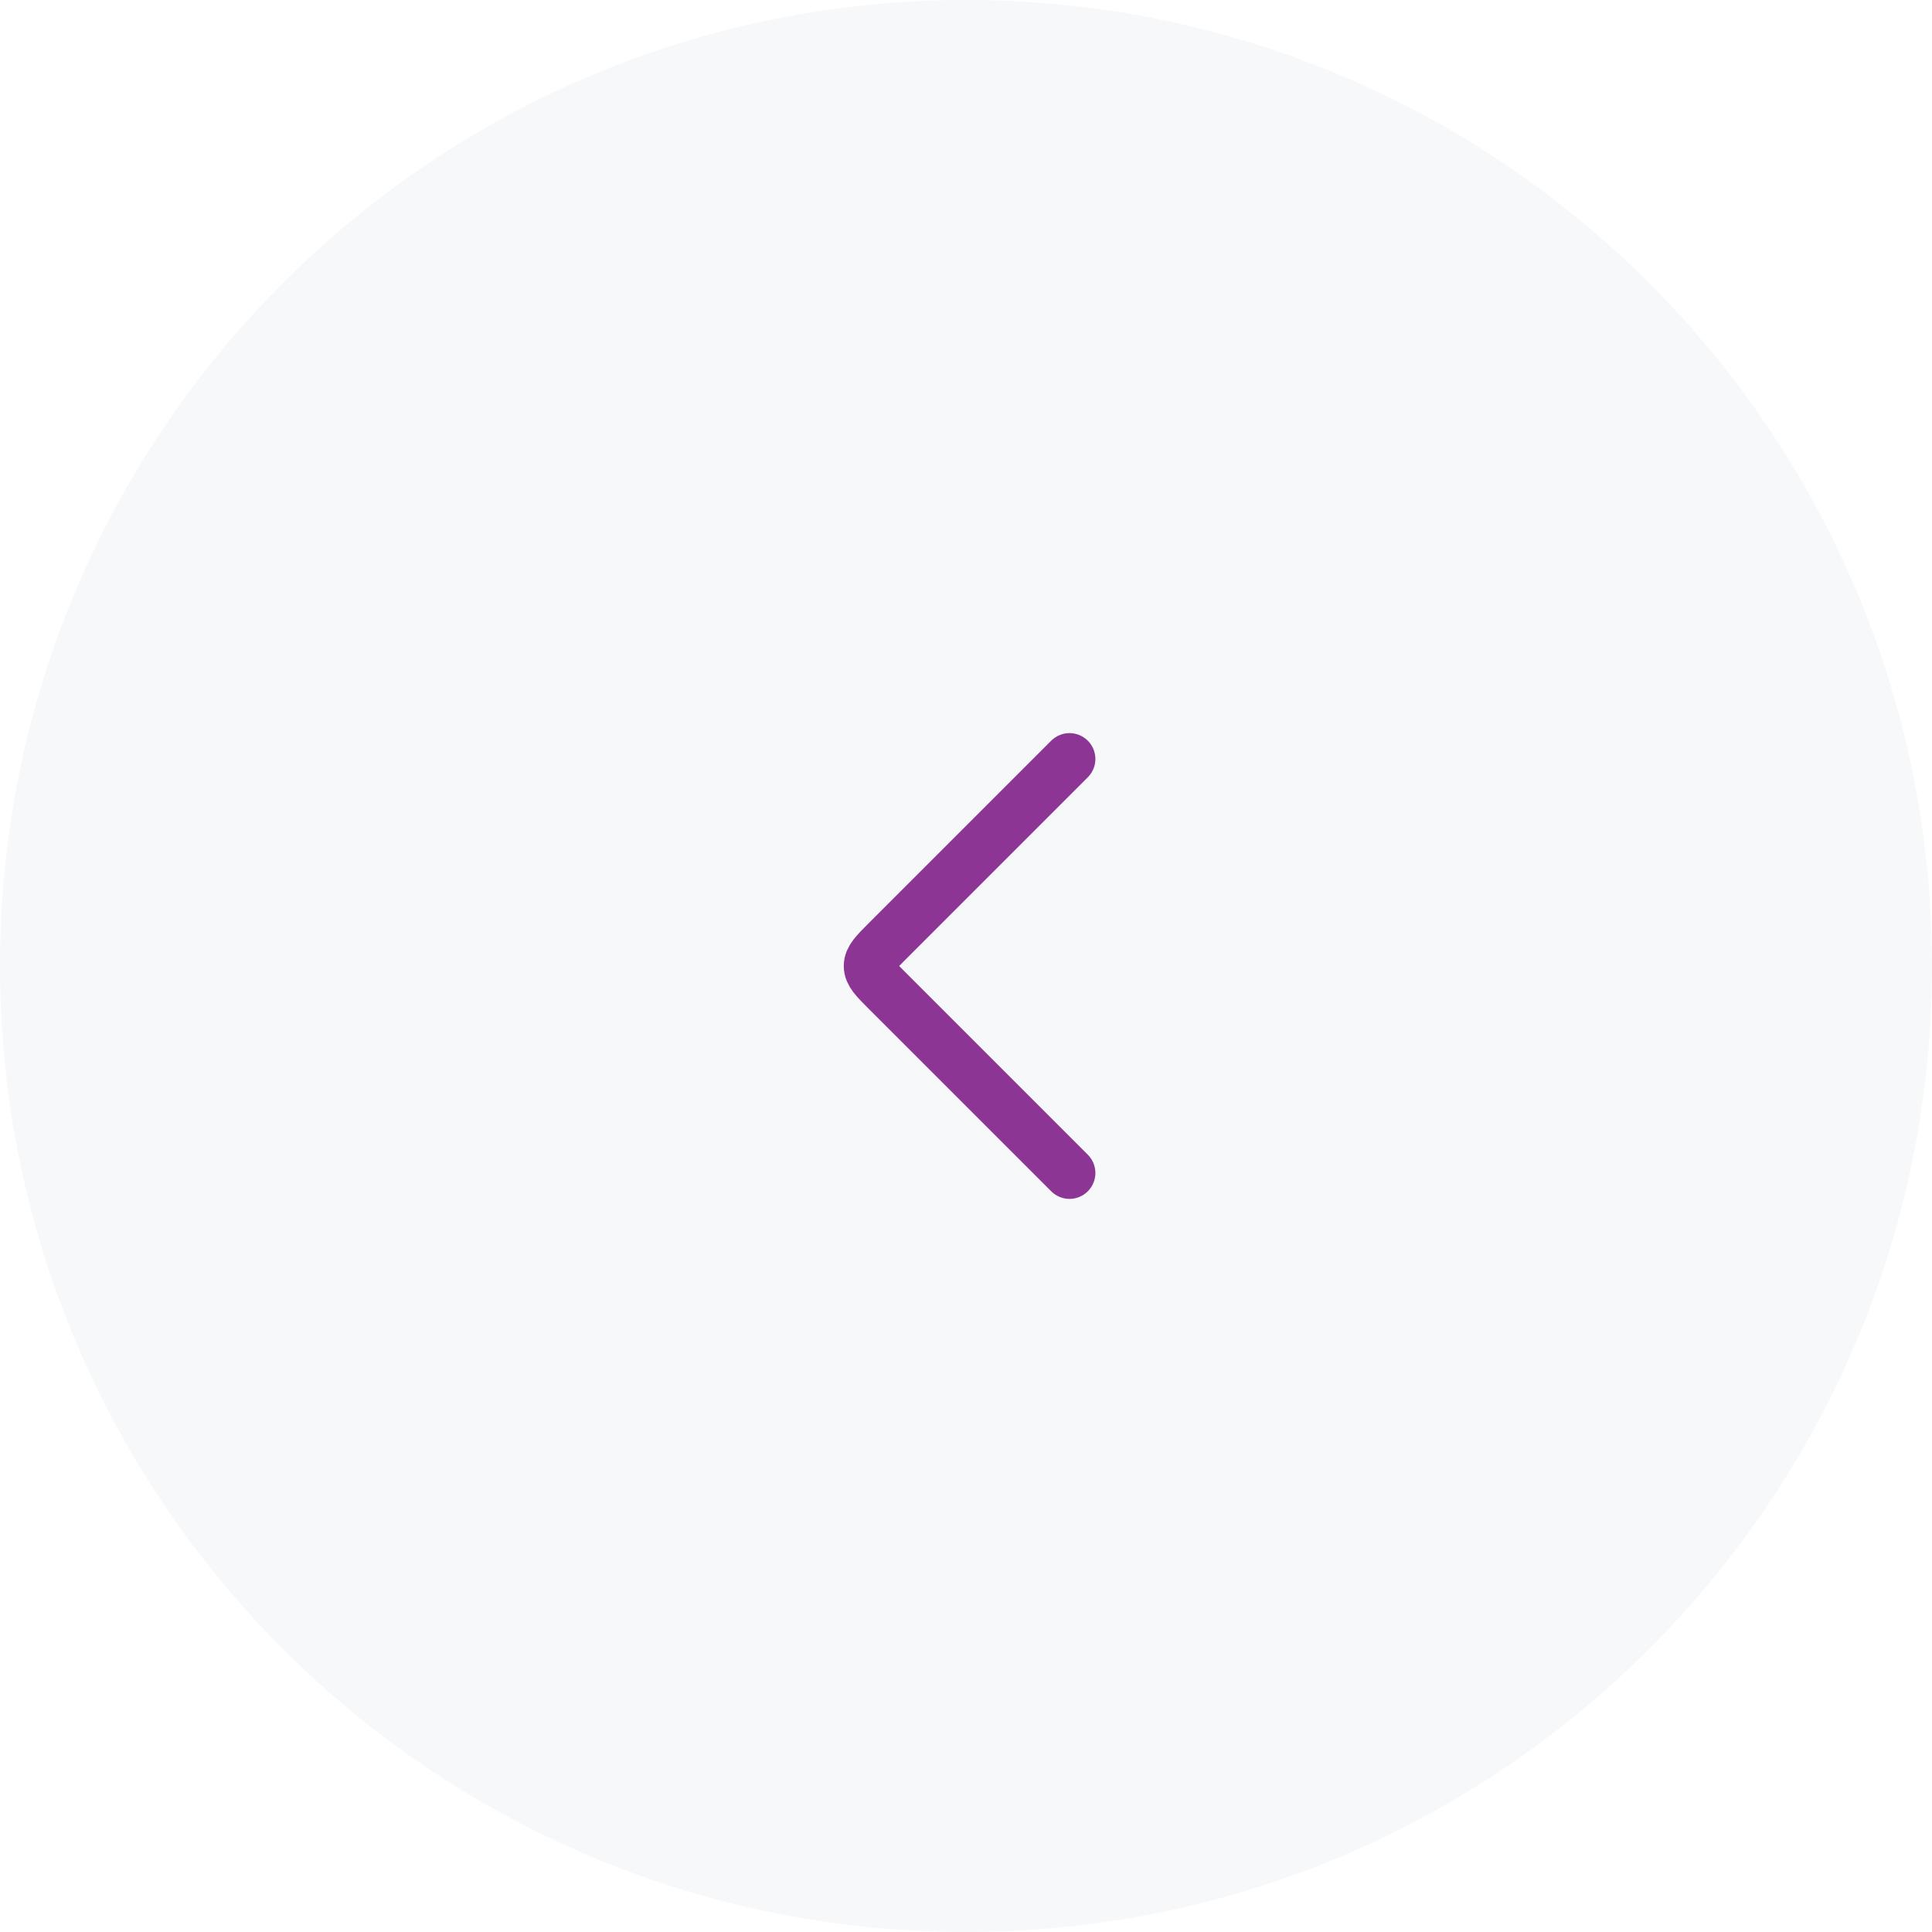
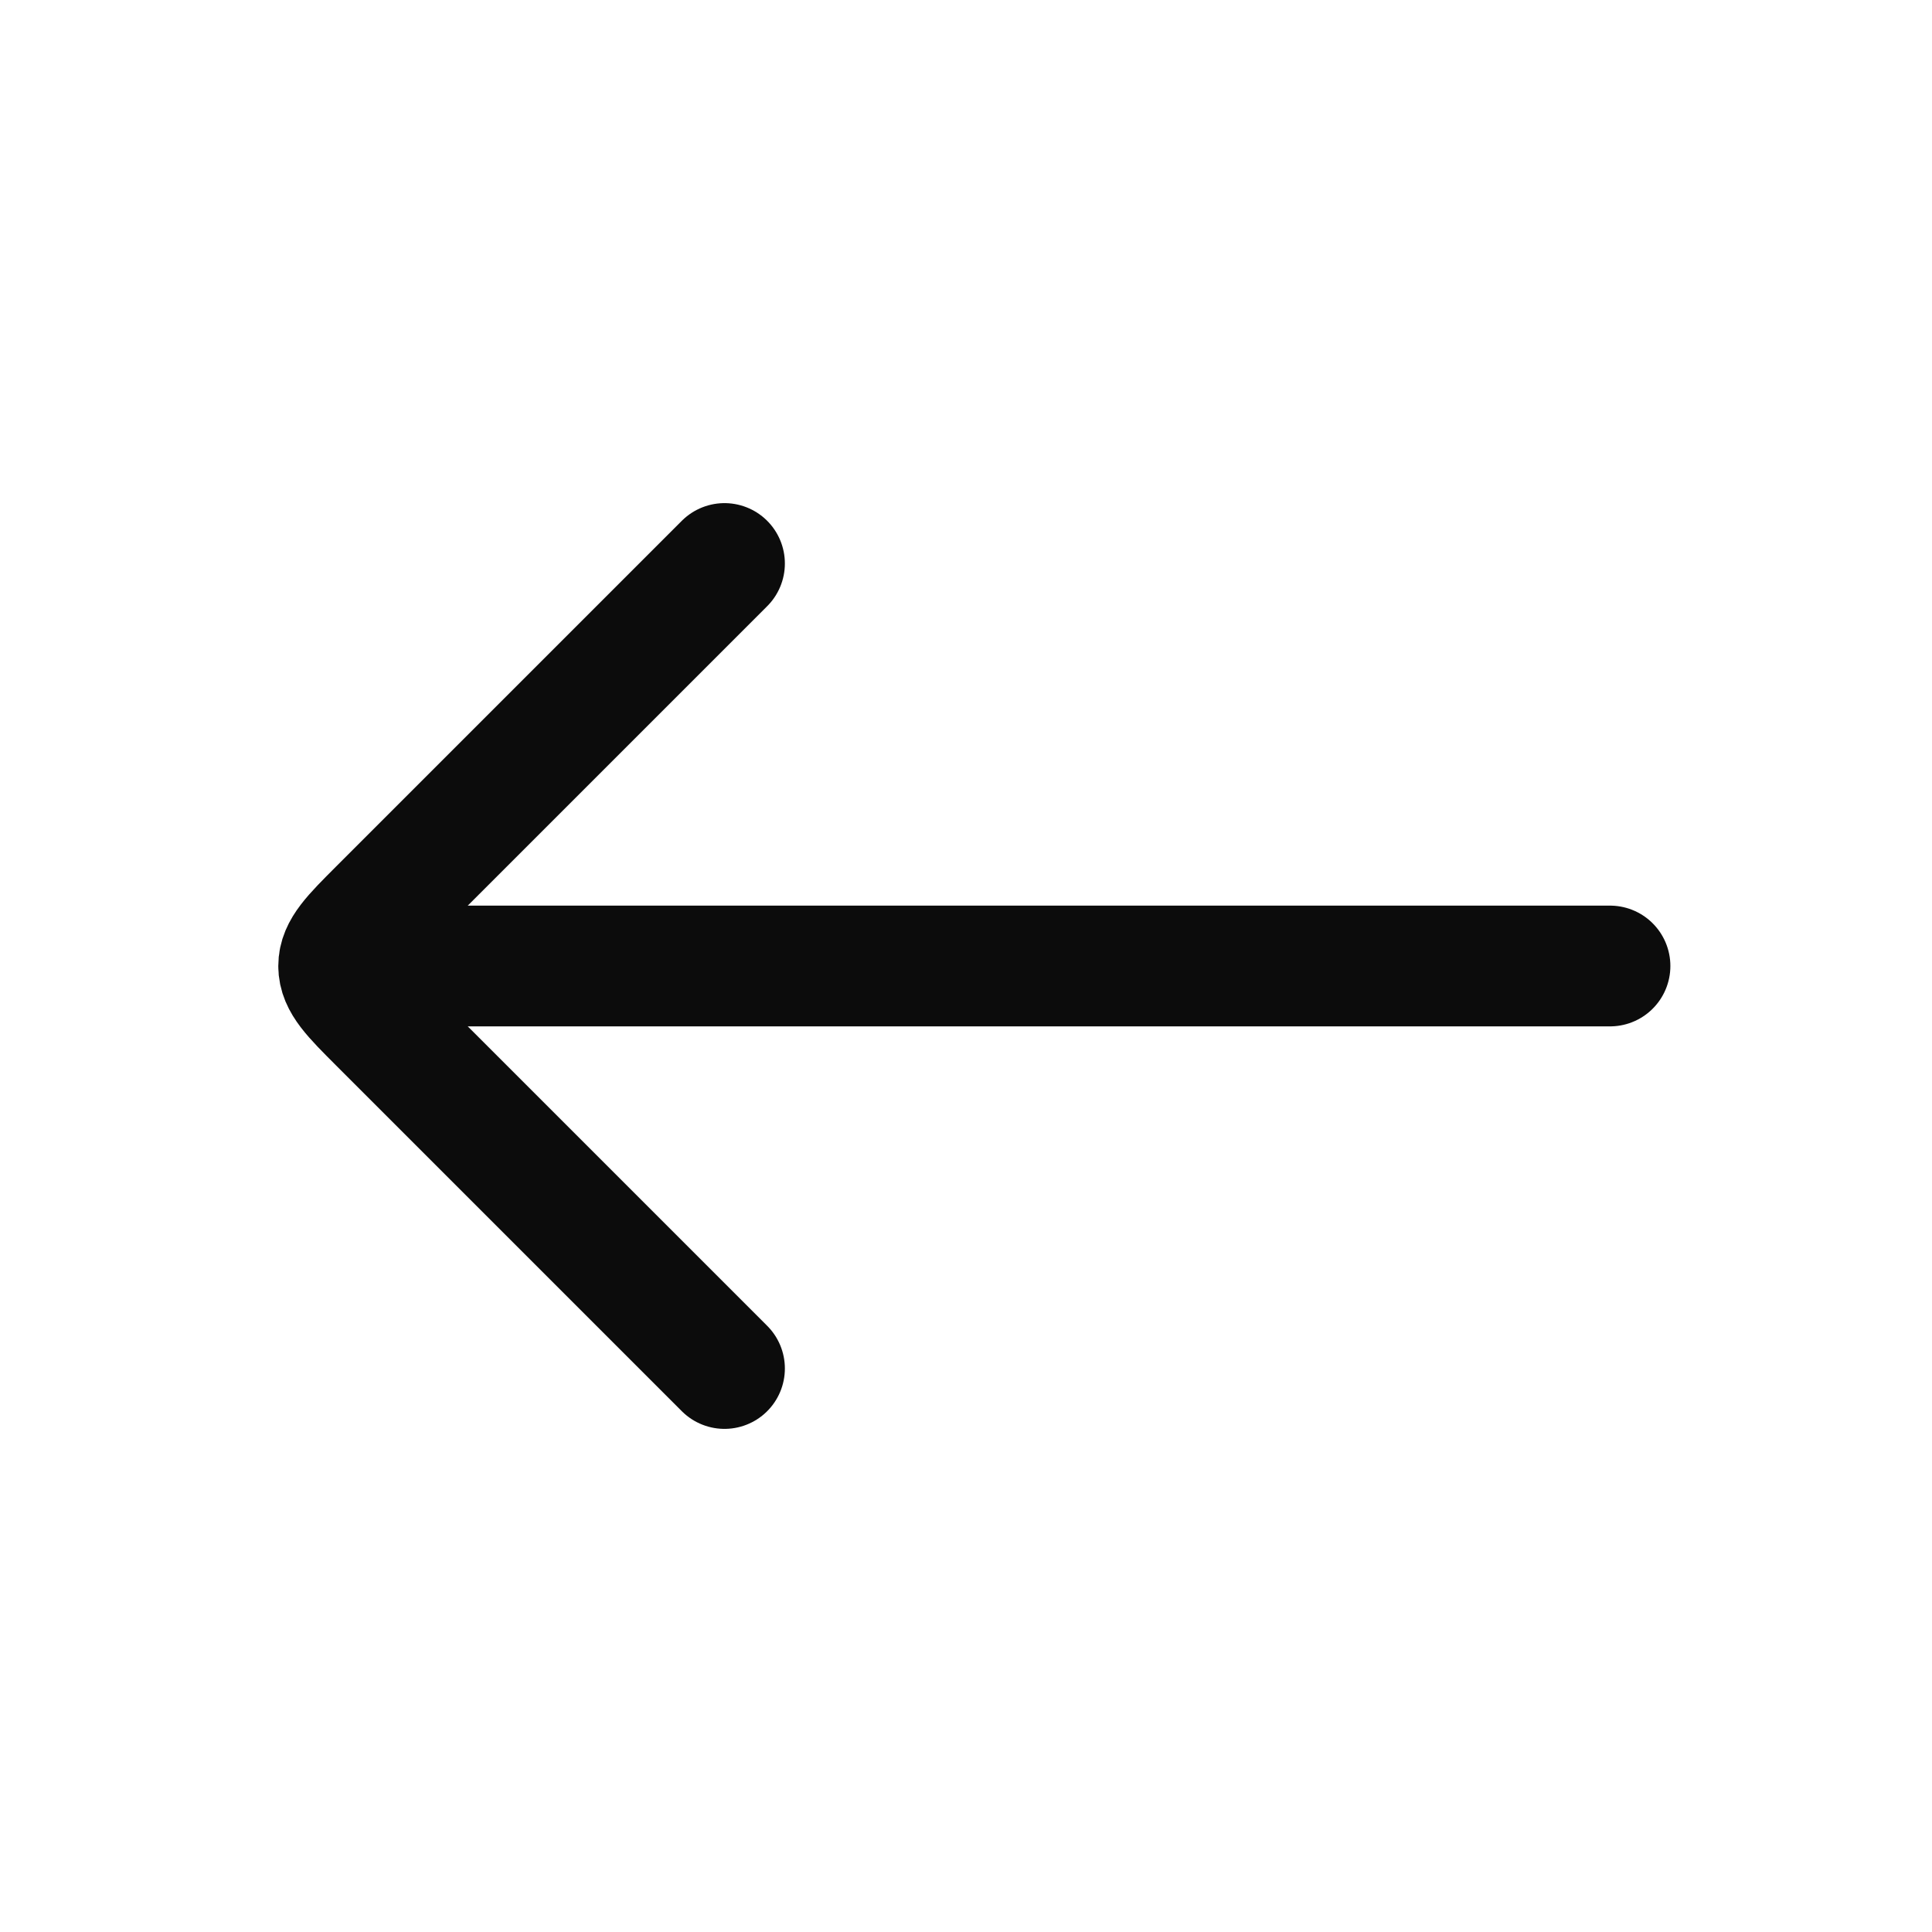
- <svg xmlns="http://www.w3.org/2000/svg" width="56" height="56" viewBox="0 0 56 56" fill="none">
-   <rect width="56" height="56" rx="28" transform="matrix(-1 0 0 1 56 0)" fill="#F6F8FA" />
-   <path d="M31 34L25.707 28.707C25.374 28.374 25.207 28.207 25.207 28C25.207 27.793 25.374 27.626 25.707 27.293L31 22" stroke="#8D3595" stroke-width="1.5" stroke-linecap="round" stroke-linejoin="round" />
+ <svg xmlns="http://www.w3.org/2000/svg" width="24" height="24" viewBox="0 0 24 24" fill="none">
+   <path d="M5 12L20 12" stroke="#0C0C0C" stroke-width="1.5" stroke-linecap="round" stroke-linejoin="round" />
+   <path d="M9 7L4.707 11.293C4.374 11.626 4.207 11.793 4.207 12C4.207 12.207 4.374 12.374 4.707 12.707L9 17" stroke="#0C0C0C" stroke-width="1.5" stroke-linecap="round" stroke-linejoin="round" />
</svg>
